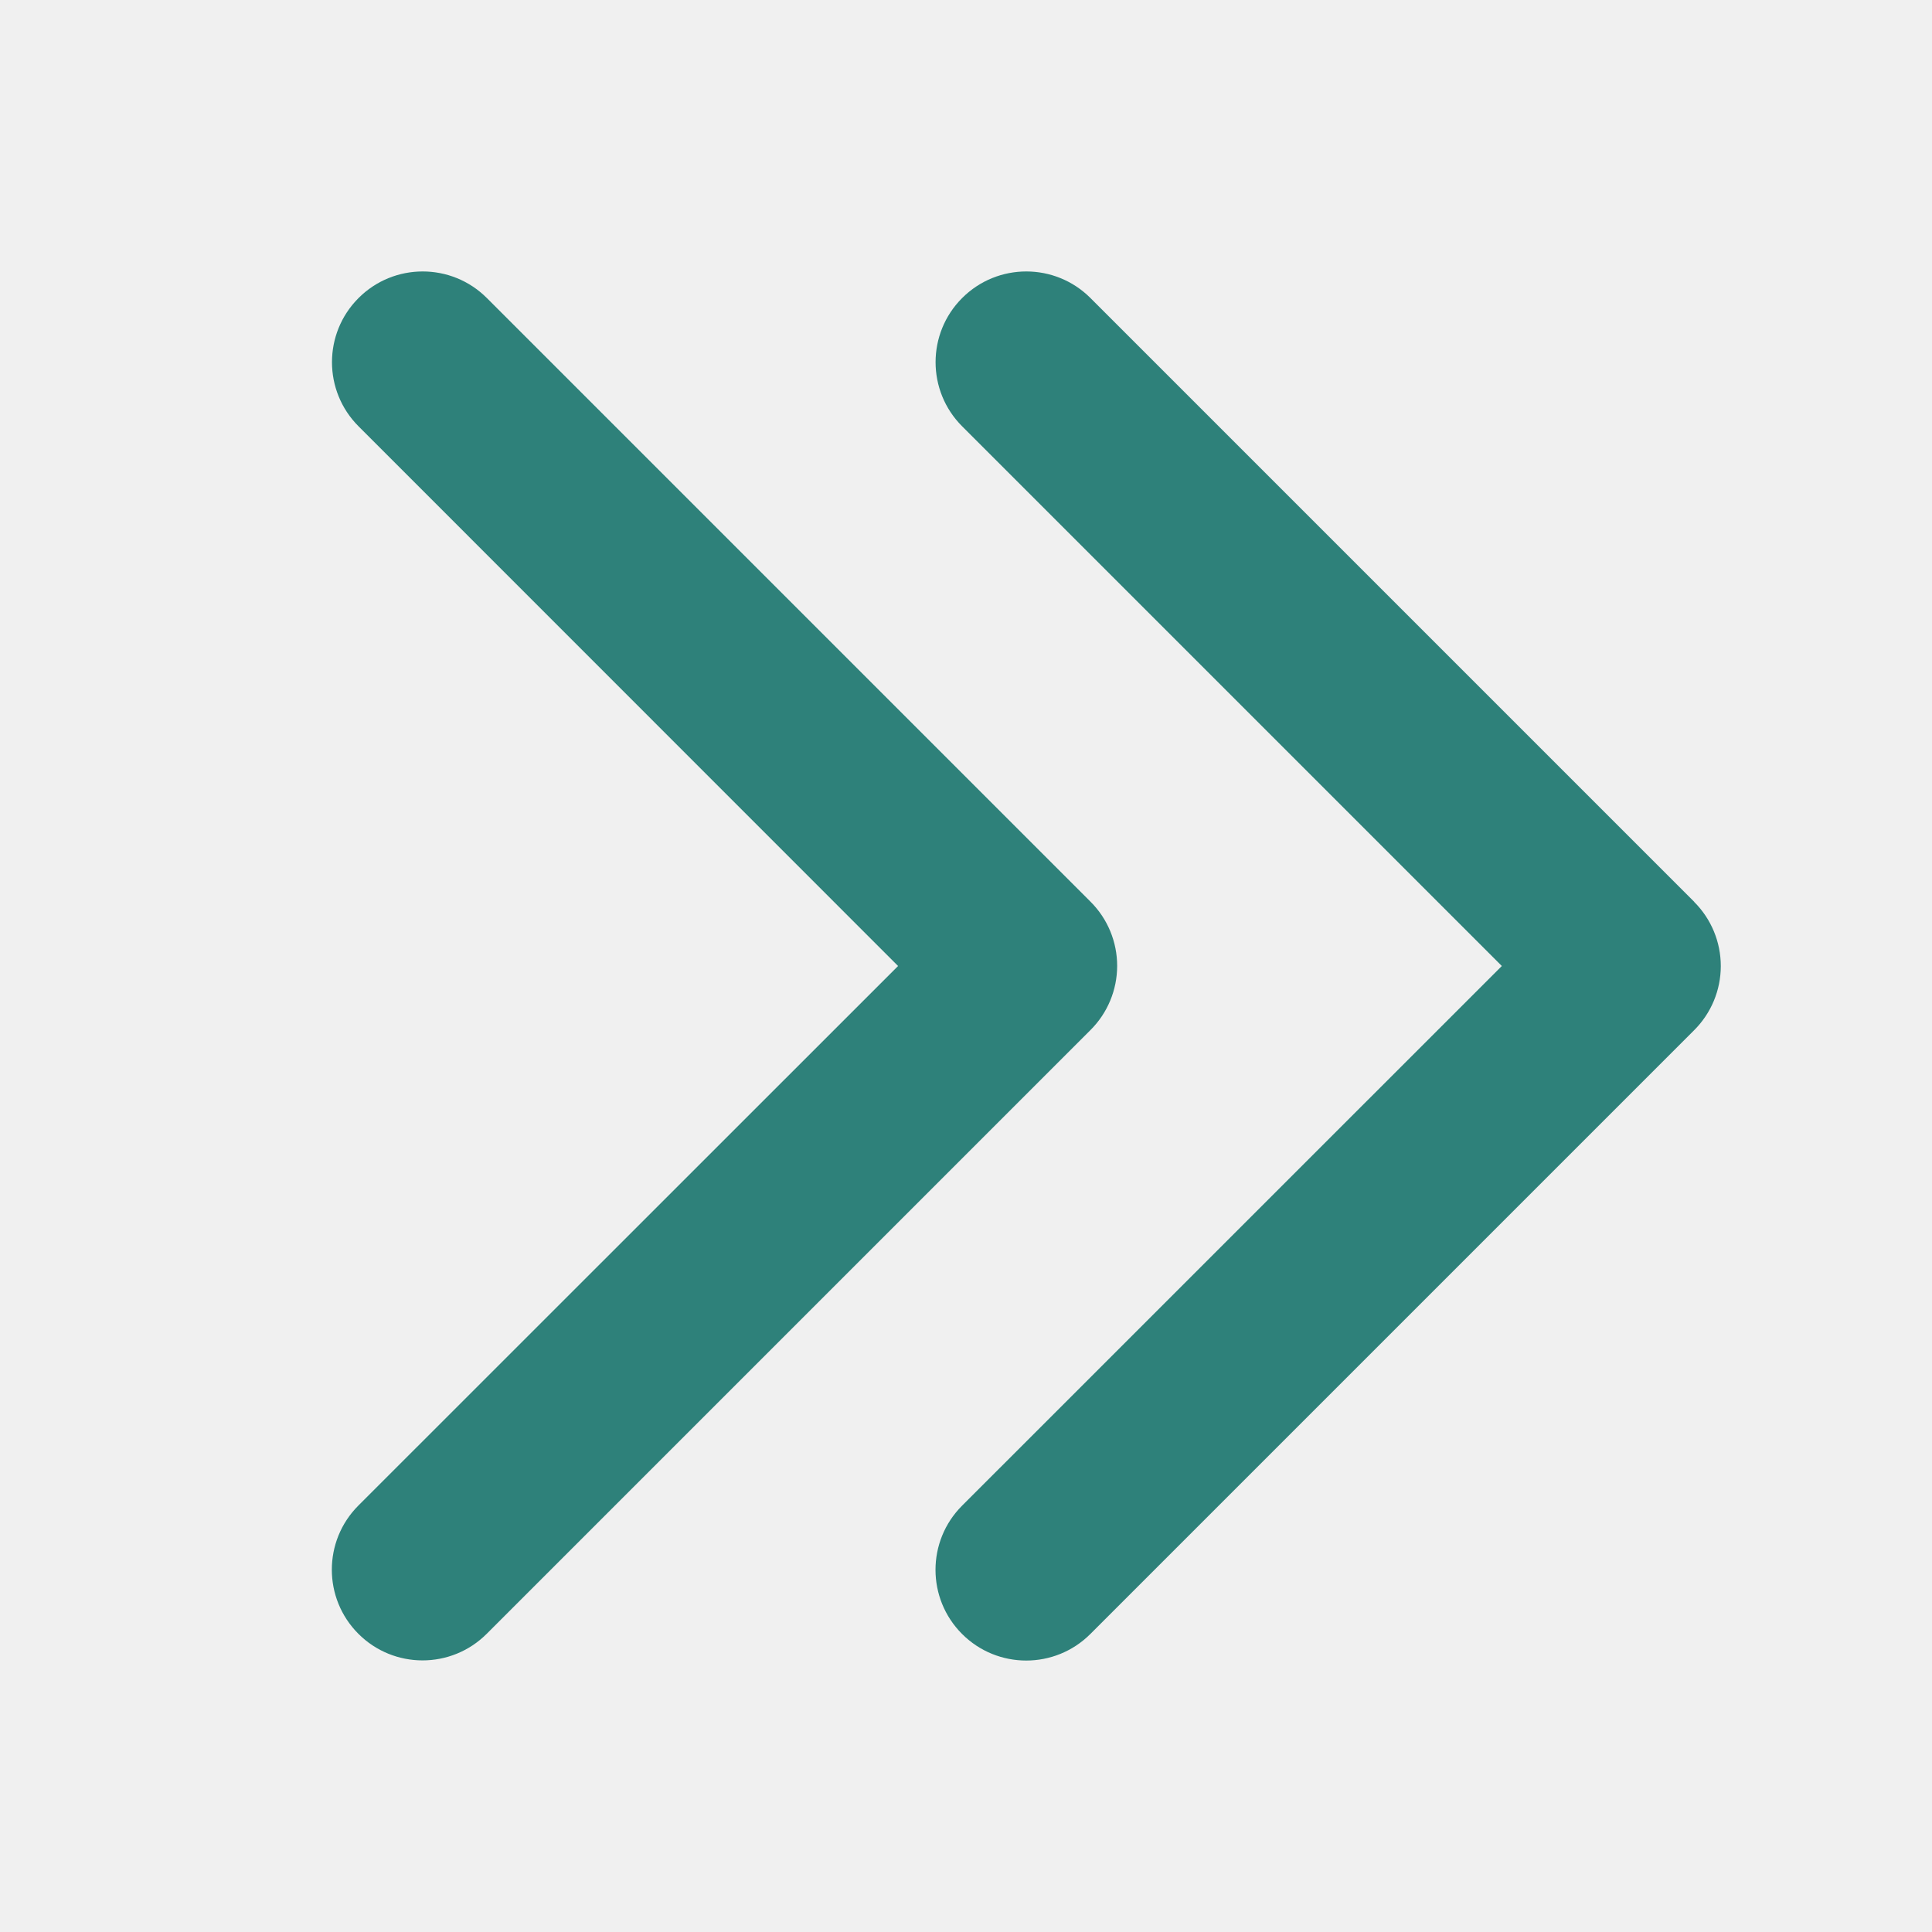
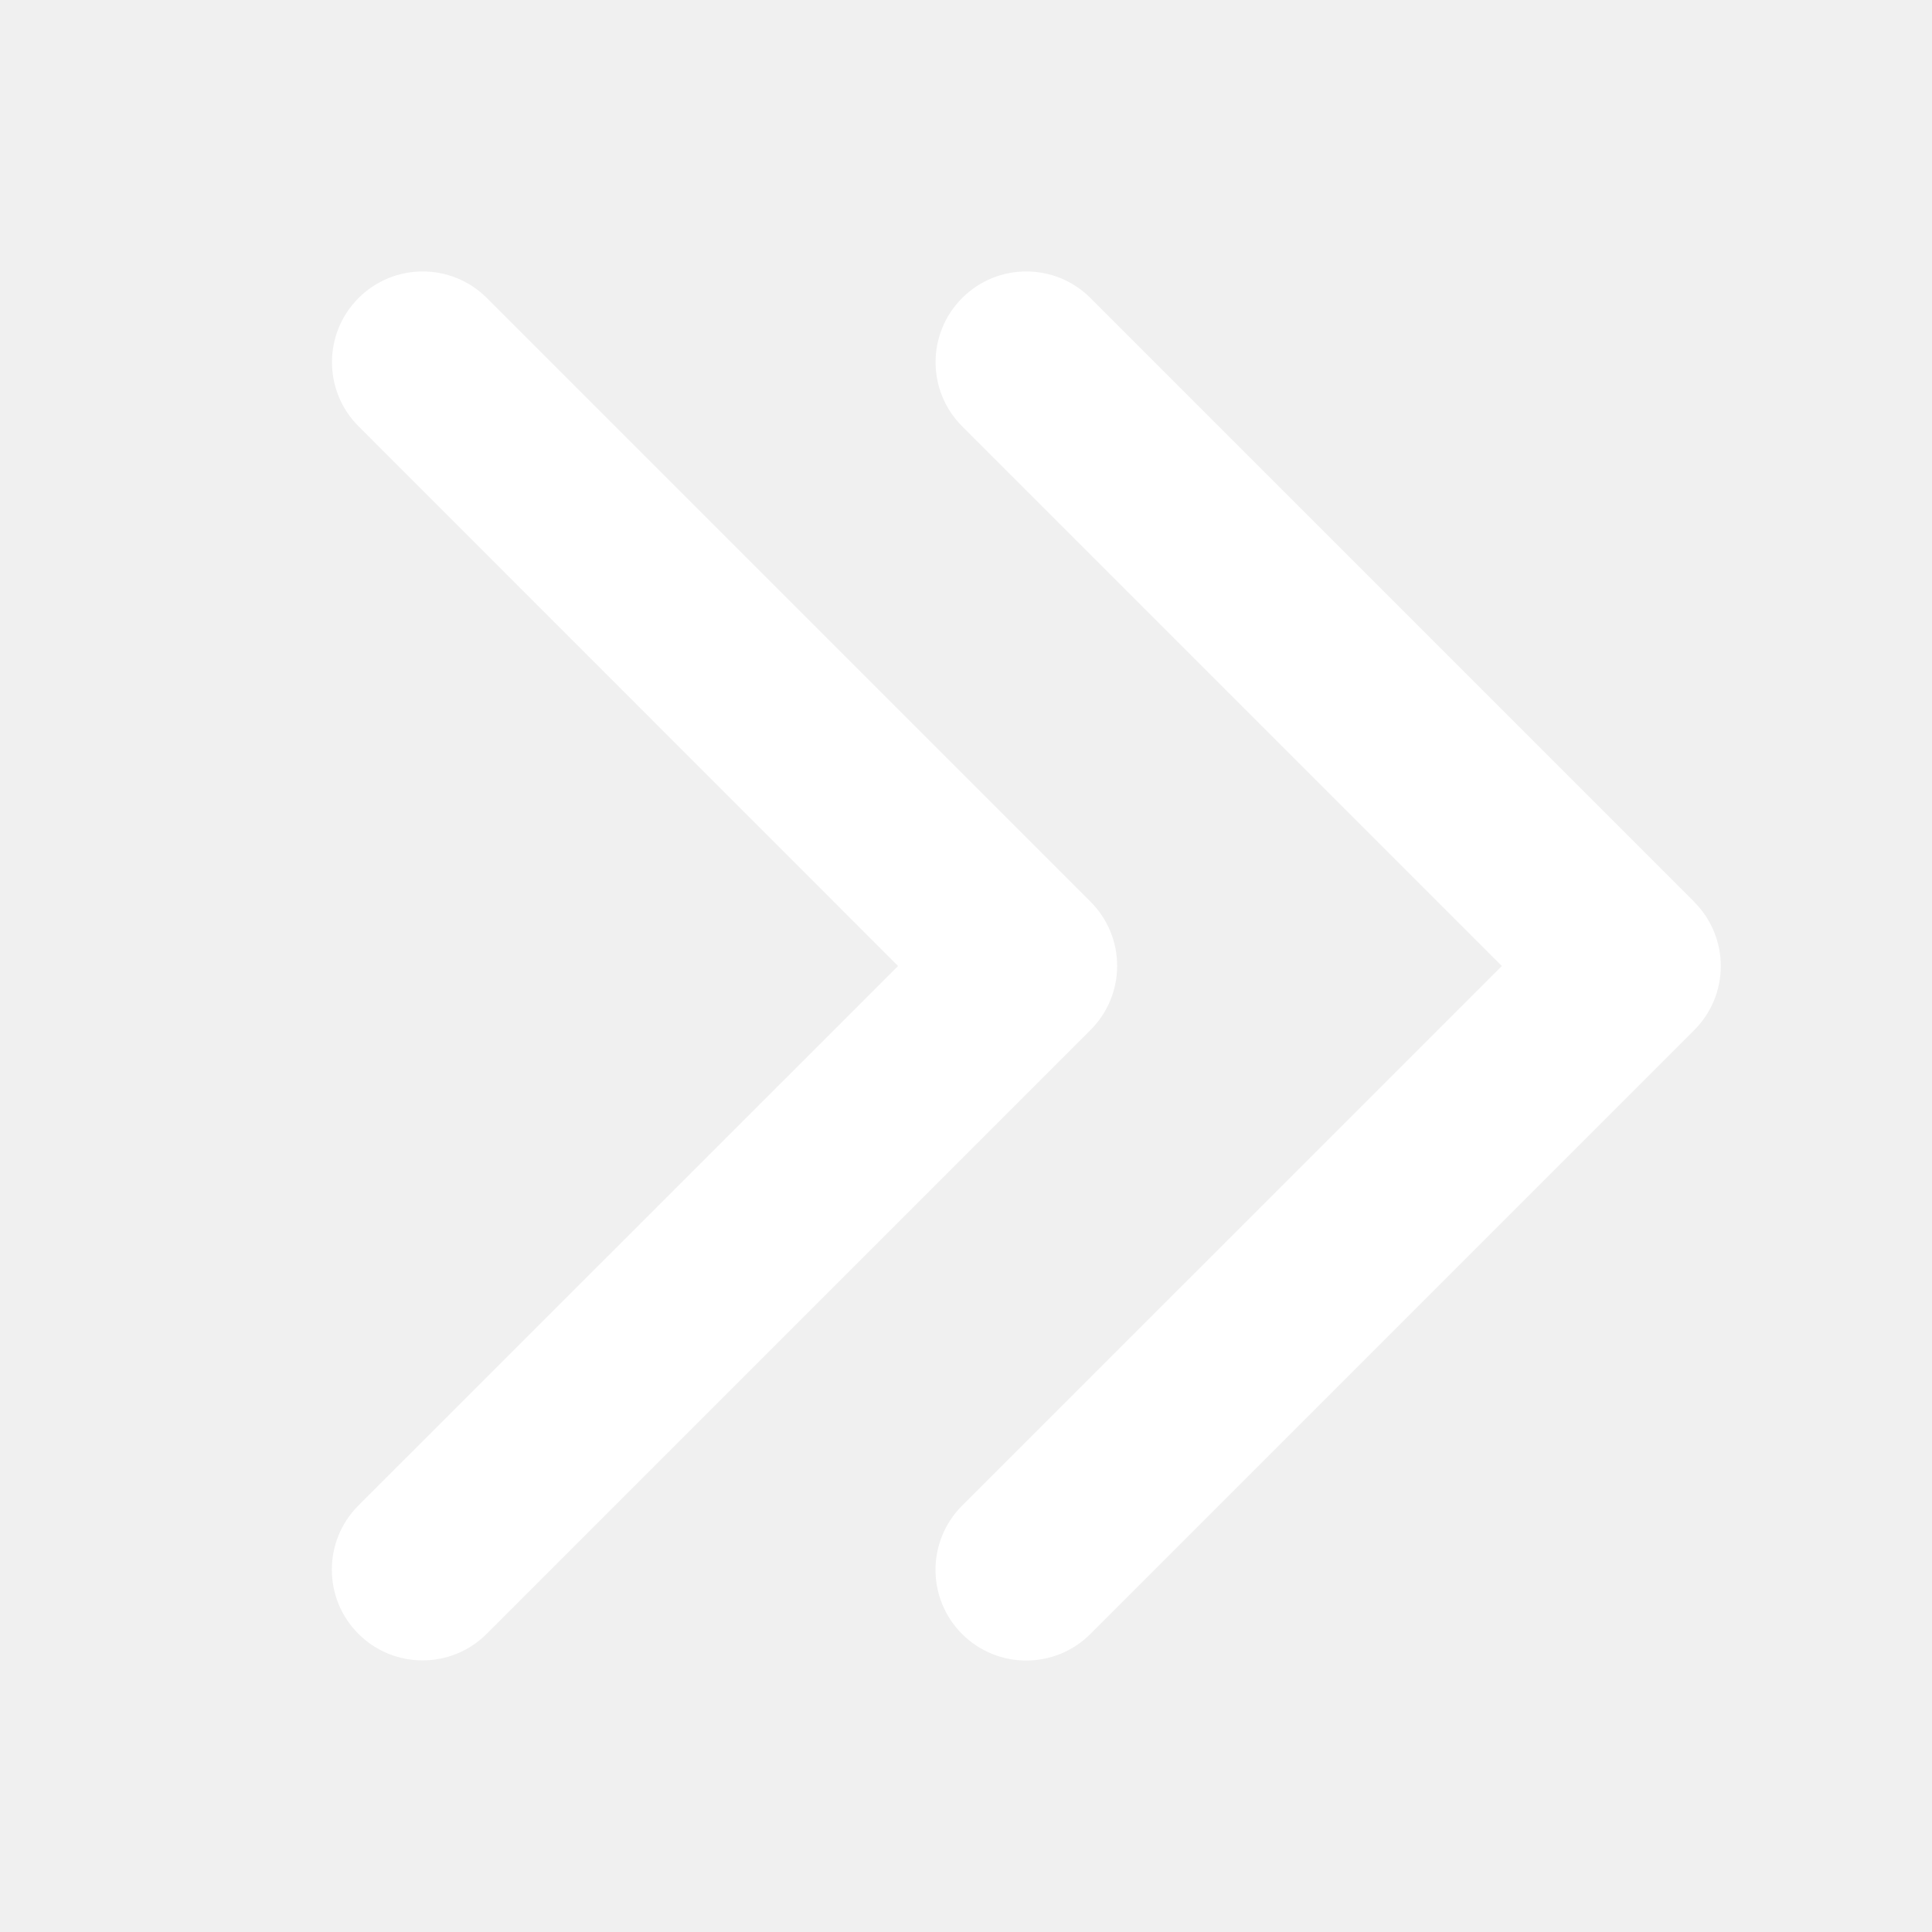
- <svg xmlns="http://www.w3.org/2000/svg" width="27" height="27" fill="#2e817a" viewBox="0 0 256 256">
+ <svg xmlns="http://www.w3.org/2000/svg" width="27" height="27" fill="#fff" viewBox="0 0 256 256">
  <path d="M144.49,136.49l-80,80a12,12,0,0,1-17-17L119,128,47.51,56.49a12,12,0,0,1,17-17l80,80A12,12,0,0,1,144.49,136.49Zm80-17-80-80a12,12,0,1,0-17,17L199,128l-71.52,71.51a12,12,0,0,0,17,17l80-80A12,12,0,0,0,224.49,119.51Z" />
</svg>
